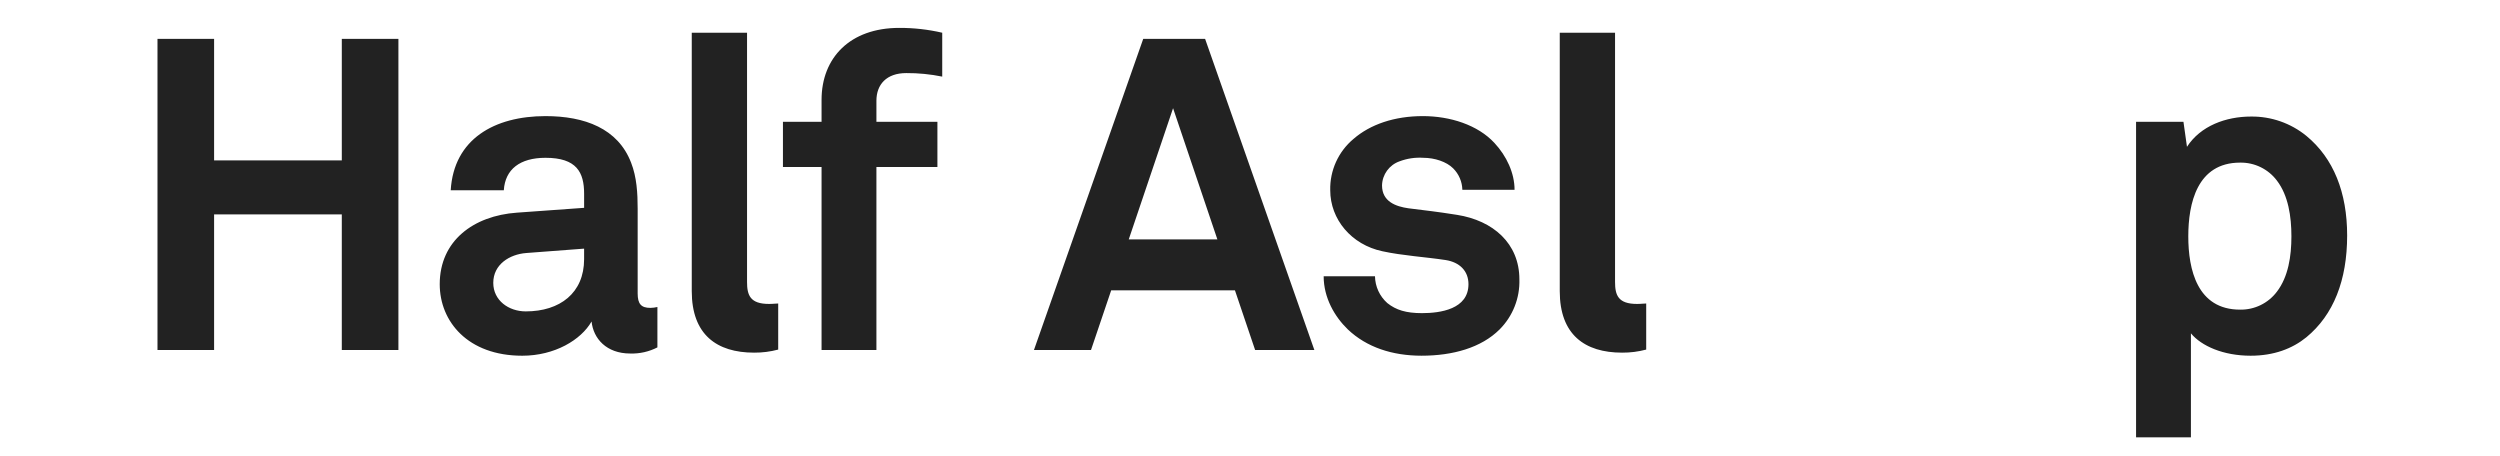
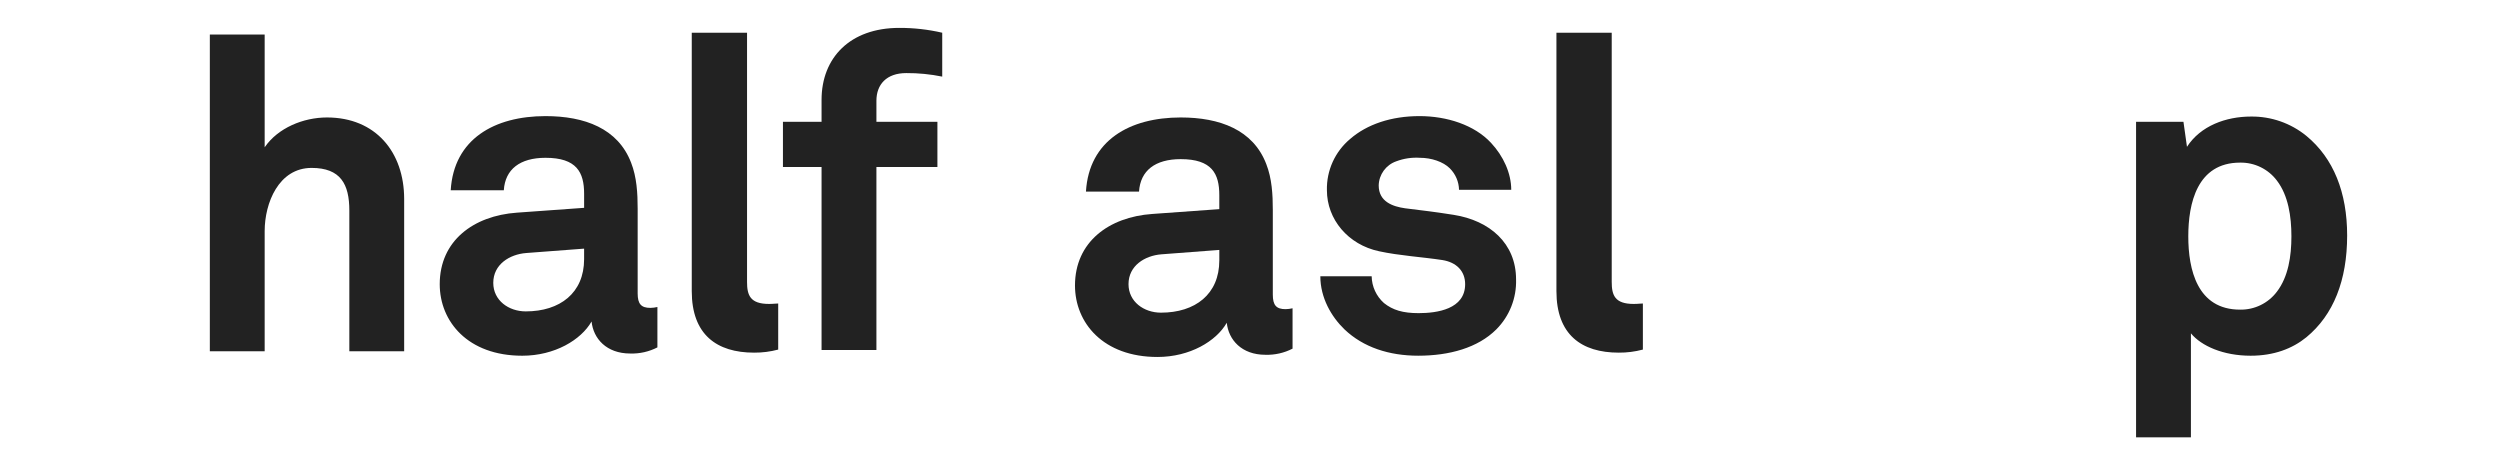
<svg xmlns="http://www.w3.org/2000/svg" width="752" height="137" viewBox="0 0 752 137">
  <defs>
    <style>
      .cls-1 {
        fill: #222;
        fill-rule: evenodd;
      }
    </style>
  </defs>
-   <path id="type" class="cls-1" d="M119.842,105.283V11.692H102.814V48.257H64.4V11.692H47.372v93.591H64.4V64.494h38.413v40.789h17.028Zm77.906-.792V92.347a9.99,9.99,0,0,1-2.112.264c-2.772,0-3.828-1.188-3.828-4.356V62.778c0-4.62-.264-9.5-1.98-13.86-3.961-10.3-13.993-13.992-25.741-13.992-15.313,0-27.589,6.864-28.513,22.309h15.973c0.4-6.336,4.884-9.768,12.54-9.768,9.372,0,11.616,4.356,11.616,10.824v4.224l-20.2,1.452c-13.069.924-23.233,8.448-23.233,21.517,0,11.22,8.448,21.517,24.817,21.517,9.768,0,17.688-4.752,20.856-10.3,0.528,5.148,4.488,9.636,11.617,9.636A16.682,16.682,0,0,0,197.748,104.491ZM175.7,77.958c0,10.164-7.26,15.708-17.556,15.708-5.148,0-9.769-3.3-9.769-8.58,0-5.544,4.885-8.58,9.9-8.976L175.7,74.79v3.168Zm58.383,27.193V91.291c-0.924,0-1.32.132-2.772,0.132-5.676,0-6.6-2.64-6.6-6.6V9.844H208.081v77.75c0,13.069,7.524,18.481,18.745,18.481A27.39,27.39,0,0,0,234.086,105.151Zm49.34-82.106V9.844A56.327,56.327,0,0,0,270.49,8.392c-14.785,0-23.365,8.976-23.365,21.649v6.6H235.509v13.6h11.616v55.046h16.5V50.237h18.348v-13.6H263.626V30.3c0-4.884,3.036-8.316,8.976-8.316A52.763,52.763,0,0,1,283.426,23.045Zm111.937,82.238L362.494,11.692H343.881l-32.869,93.591h17.161l6.072-17.952H371.47l6.072,17.953h17.821ZM366.19,72.018H339.525l13.333-39.469ZM457.032,84.03c0-10.824-7.921-17.689-18.745-19.4-6.732-1.056-8.448-1.188-14.652-1.98-3.7-.528-7.921-1.98-7.921-6.864A7.872,7.872,0,0,1,421,48.521a17.058,17.058,0,0,1,7.128-1.056c3.432,0,7,1.188,8.976,3.168a9.407,9.407,0,0,1,2.772,6.468H455.58c0-5.016-2.376-10.164-6.073-14.124-5.016-5.412-13.332-8.052-21.516-8.052-8.58,0-15.841,2.508-20.857,6.864a19.526,19.526,0,0,0-7,15.444c0,8.712,6.336,16.368,15.708,18.348,6.073,1.32,12.937,1.716,19.009,2.64,4.224,0.66,6.864,3.3,6.864,7.26,0,7.524-8.448,8.712-13.992,8.712-4.752,0-7.788-.924-10.428-3.036a11.047,11.047,0,0,1-3.7-8.052H398.158c0,6.468,3.3,12.144,7.26,15.972,5.676,5.412,13.465,7.92,22.177,7.92,9.372,0,17.952-2.376,23.5-7.92A20.433,20.433,0,0,0,457.032,84.03Zm38.146,21.121V91.291c-0.924,0-1.32.132-2.772,0.132-5.676,0-6.6-2.64-6.6-6.6V9.844H469.174v77.75c0,13.069,7.524,18.481,18.744,18.481A27.39,27.39,0,0,0,495.178,105.151ZM706.022,70.83c0-12.936-4.092-23.233-12.276-29.965a25.864,25.864,0,0,0-16.633-5.808c-7.524,0-15.18,2.772-19.272,9.108l-1.057-7.524H642.528v94.911h16.5V100.267C662.2,104.1,668.8,107,676.981,107c7,0,12.54-2.112,16.765-5.544C701.93,94.723,706.022,84.294,706.022,70.83Zm-16.765.264c0,5.94-.924,12.144-4.356,16.633a13.548,13.548,0,0,1-11.088,5.412c-12.936,0-15.576-12.144-15.576-22.045s2.64-22.177,15.576-22.177A13.548,13.548,0,0,1,684.9,54.33C688.333,58.818,689.257,65.154,689.257,71.094Z" />
+   <path id="type" class="cls-1" d="M197.748,104.491V92.347a9.99,9.99,0,0,1-2.112.264c-2.772,0-3.828-1.188-3.828-4.356V62.778c0-4.62-.264-9.5-1.98-13.86-3.961-10.3-13.993-13.992-25.741-13.992-15.313,0-27.589,6.864-28.513,22.309h15.973c0.4-6.336,4.884-9.768,12.54-9.768,9.372,0,11.616,4.356,11.616,10.824v4.224l-20.2,1.452c-13.069.924-23.233,8.448-23.233,21.517,0,11.22,8.448,21.517,24.817,21.517,9.768,0,17.688-4.752,20.856-10.3,0.528,5.148,4.488,9.636,11.617,9.636A16.682,16.682,0,0,0,197.748,104.491ZM175.7,77.958c0,10.164-7.26,15.708-17.556,15.708-5.148,0-9.769-3.3-9.769-8.58,0-5.544,4.885-8.58,9.9-8.976L175.7,74.79v3.168Zm58.383,27.193V91.291c-0.924,0-1.32.132-2.772,0.132-5.676,0-6.6-2.64-6.6-6.6V9.844H208.081v77.75c0,13.069,7.524,18.481,18.745,18.481A27.39,27.39,0,0,0,234.086,105.151Zm49.34-82.106V9.844A56.327,56.327,0,0,0,270.49,8.392c-14.785,0-23.365,8.976-23.365,21.649v6.6H235.509v13.6h11.616v55.046h16.5V50.237h18.348v-13.6H263.626V30.3c0-4.884,3.036-8.316,8.976-8.316A52.763,52.763,0,0,1,283.426,23.045ZM456.032,84.03c0-10.824-7.921-17.689-18.745-19.4-6.732-1.056-8.448-1.188-14.652-1.98-3.7-.528-7.921-1.98-7.921-6.864A7.872,7.872,0,0,1,420,48.521a17.058,17.058,0,0,1,7.128-1.056c3.432,0,7,1.188,8.976,3.168a9.407,9.407,0,0,1,2.772,6.468H454.58c0-5.016-2.376-10.164-6.073-14.124-5.016-5.412-13.332-8.052-21.516-8.052-8.58,0-15.841,2.508-20.857,6.864a19.526,19.526,0,0,0-7,15.444c0,8.712,6.336,16.368,15.708,18.348,6.073,1.32,12.937,1.716,19.009,2.64,4.224,0.66,6.864,3.3,6.864,7.26,0,7.524-8.448,8.712-13.992,8.712-4.752,0-7.788-.924-10.428-3.036a11.047,11.047,0,0,1-3.7-8.052H397.158c0,6.468,3.3,12.144,7.26,15.972,5.676,5.412,13.465,7.92,22.177,7.92,9.372,0,17.952-2.376,23.5-7.92A20.433,20.433,0,0,0,456.032,84.03Zm38.146,21.121V91.291c-0.924,0-1.32.132-2.772,0.132-5.676,0-6.6-2.64-6.6-6.6V9.844H468.174v77.75c0,13.069,7.524,18.481,18.744,18.481A27.39,27.39,0,0,0,494.178,105.151ZM706.022,70.83c0-12.936-4.092-23.233-12.276-29.965a25.864,25.864,0,0,0-16.633-5.808c-7.524,0-15.18,2.772-19.272,9.108l-1.057-7.524H642.528v94.911h16.5V100.267C662.2,104.1,668.8,107,676.981,107c7,0,12.54-2.112,16.765-5.544C701.93,94.723,706.022,84.294,706.022,70.83Zm-16.765.264c0,5.94-.924,12.144-4.356,16.633a13.548,13.548,0,0,1-11.088,5.412c-12.936,0-15.576-12.144-15.576-22.045s2.64-22.177,15.576-22.177A13.548,13.548,0,0,1,684.9,54.33C688.333,58.818,689.257,65.154,689.257,71.094Z" />
+   <path id="h" class="cls-1" d="M121.572,105.662V59.875c0-14.119-8.577-24.543-23.223-24.543-7.125,0-14.779,3.167-18.737,8.973V10.394H63.118v95.269H79.612V69.508c0-8.445,4.222-19,14.119-19,8.709,0,11.348,4.882,11.348,12.8v42.356h16.494Z" />
+   <path id="a" class="cls-1" d="M388.8,104.87V92.731a9.978,9.978,0,0,1-2.111.264c-2.771,0-3.827-1.188-3.827-4.354V63.174c0-4.618-.263-9.5-1.979-13.855-3.958-10.292-13.987-13.987-25.73-13.987-15.307,0-27.578,6.861-28.5,22.3h15.966c0.4-6.334,4.883-9.764,12.536-9.764,9.368,0,11.611,4.354,11.611,10.82V62.91L346.58,64.361c-13.063.924-23.223,8.445-23.223,21.508,0,11.216,8.444,21.508,24.806,21.508,9.765,0,17.682-4.75,20.849-10.292,0.527,5.146,4.486,9.633,11.611,9.633A16.67,16.67,0,0,0,388.8,104.87ZM366.768,78.348c0,10.16-7.257,15.7-17.549,15.7-5.146,0-9.764-3.3-9.764-8.577,0-5.542,4.882-8.577,9.9-8.973l17.417-1.32v3.167Z" />
</svg>
